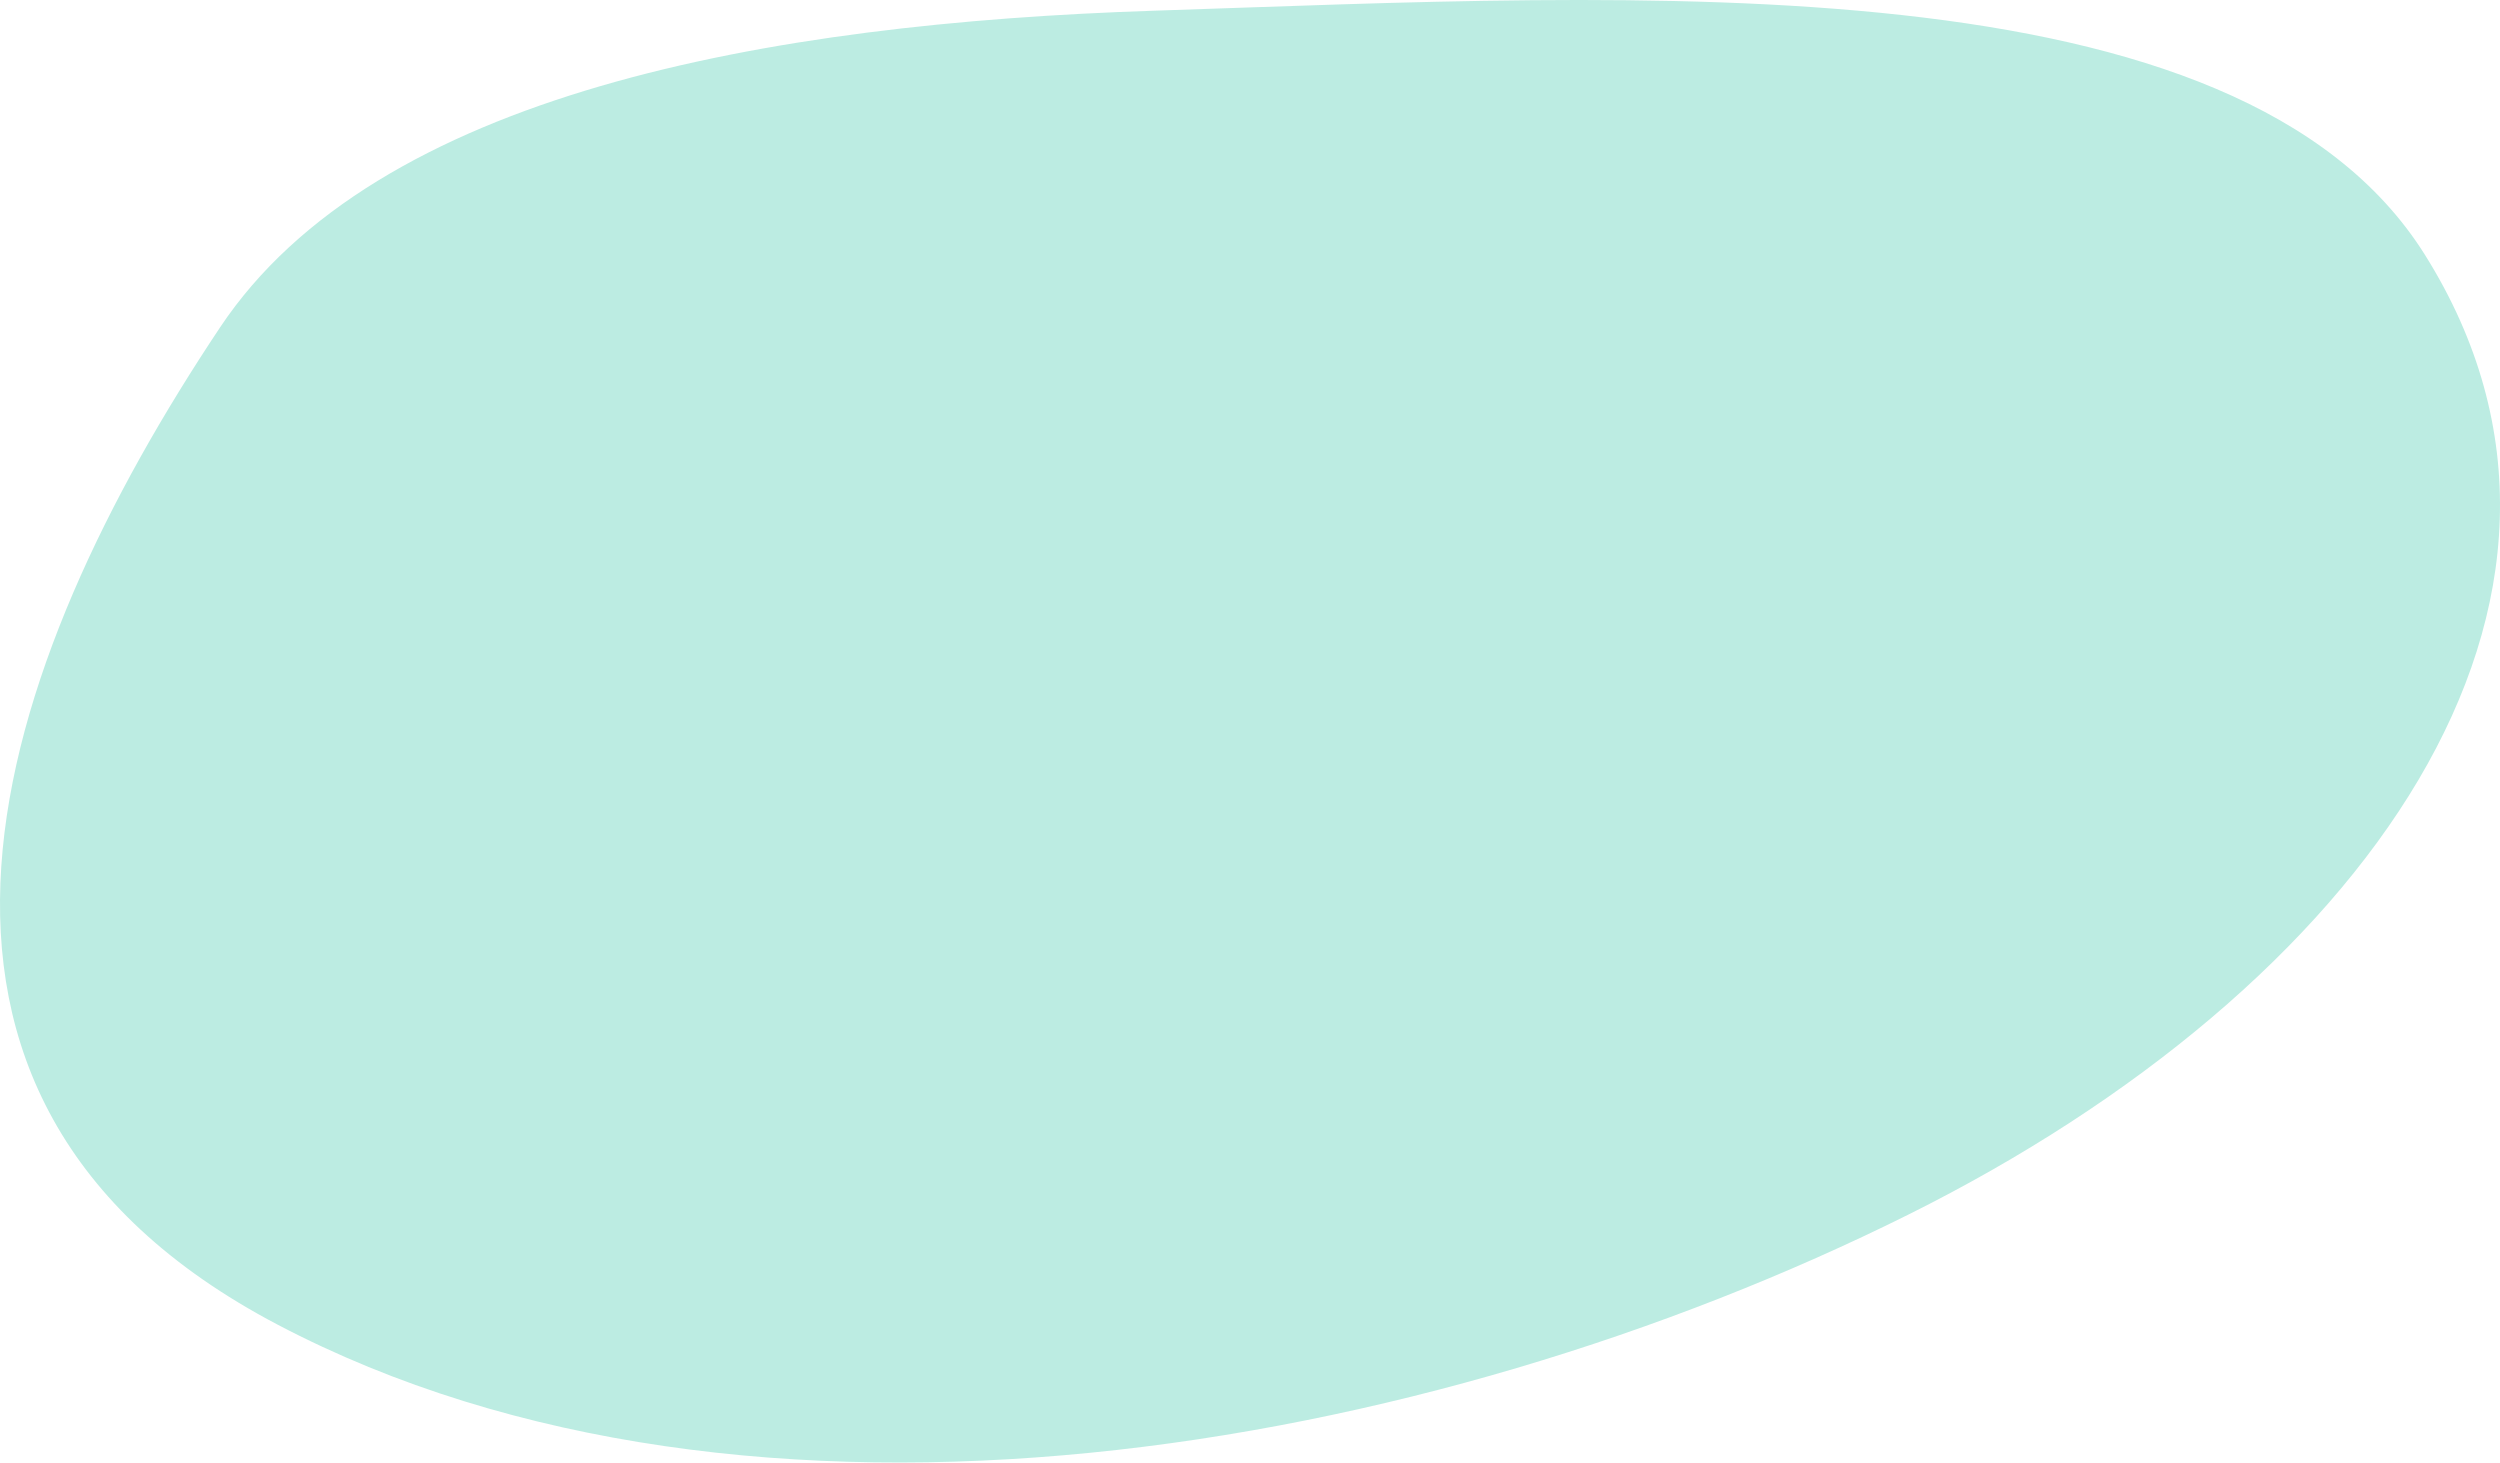
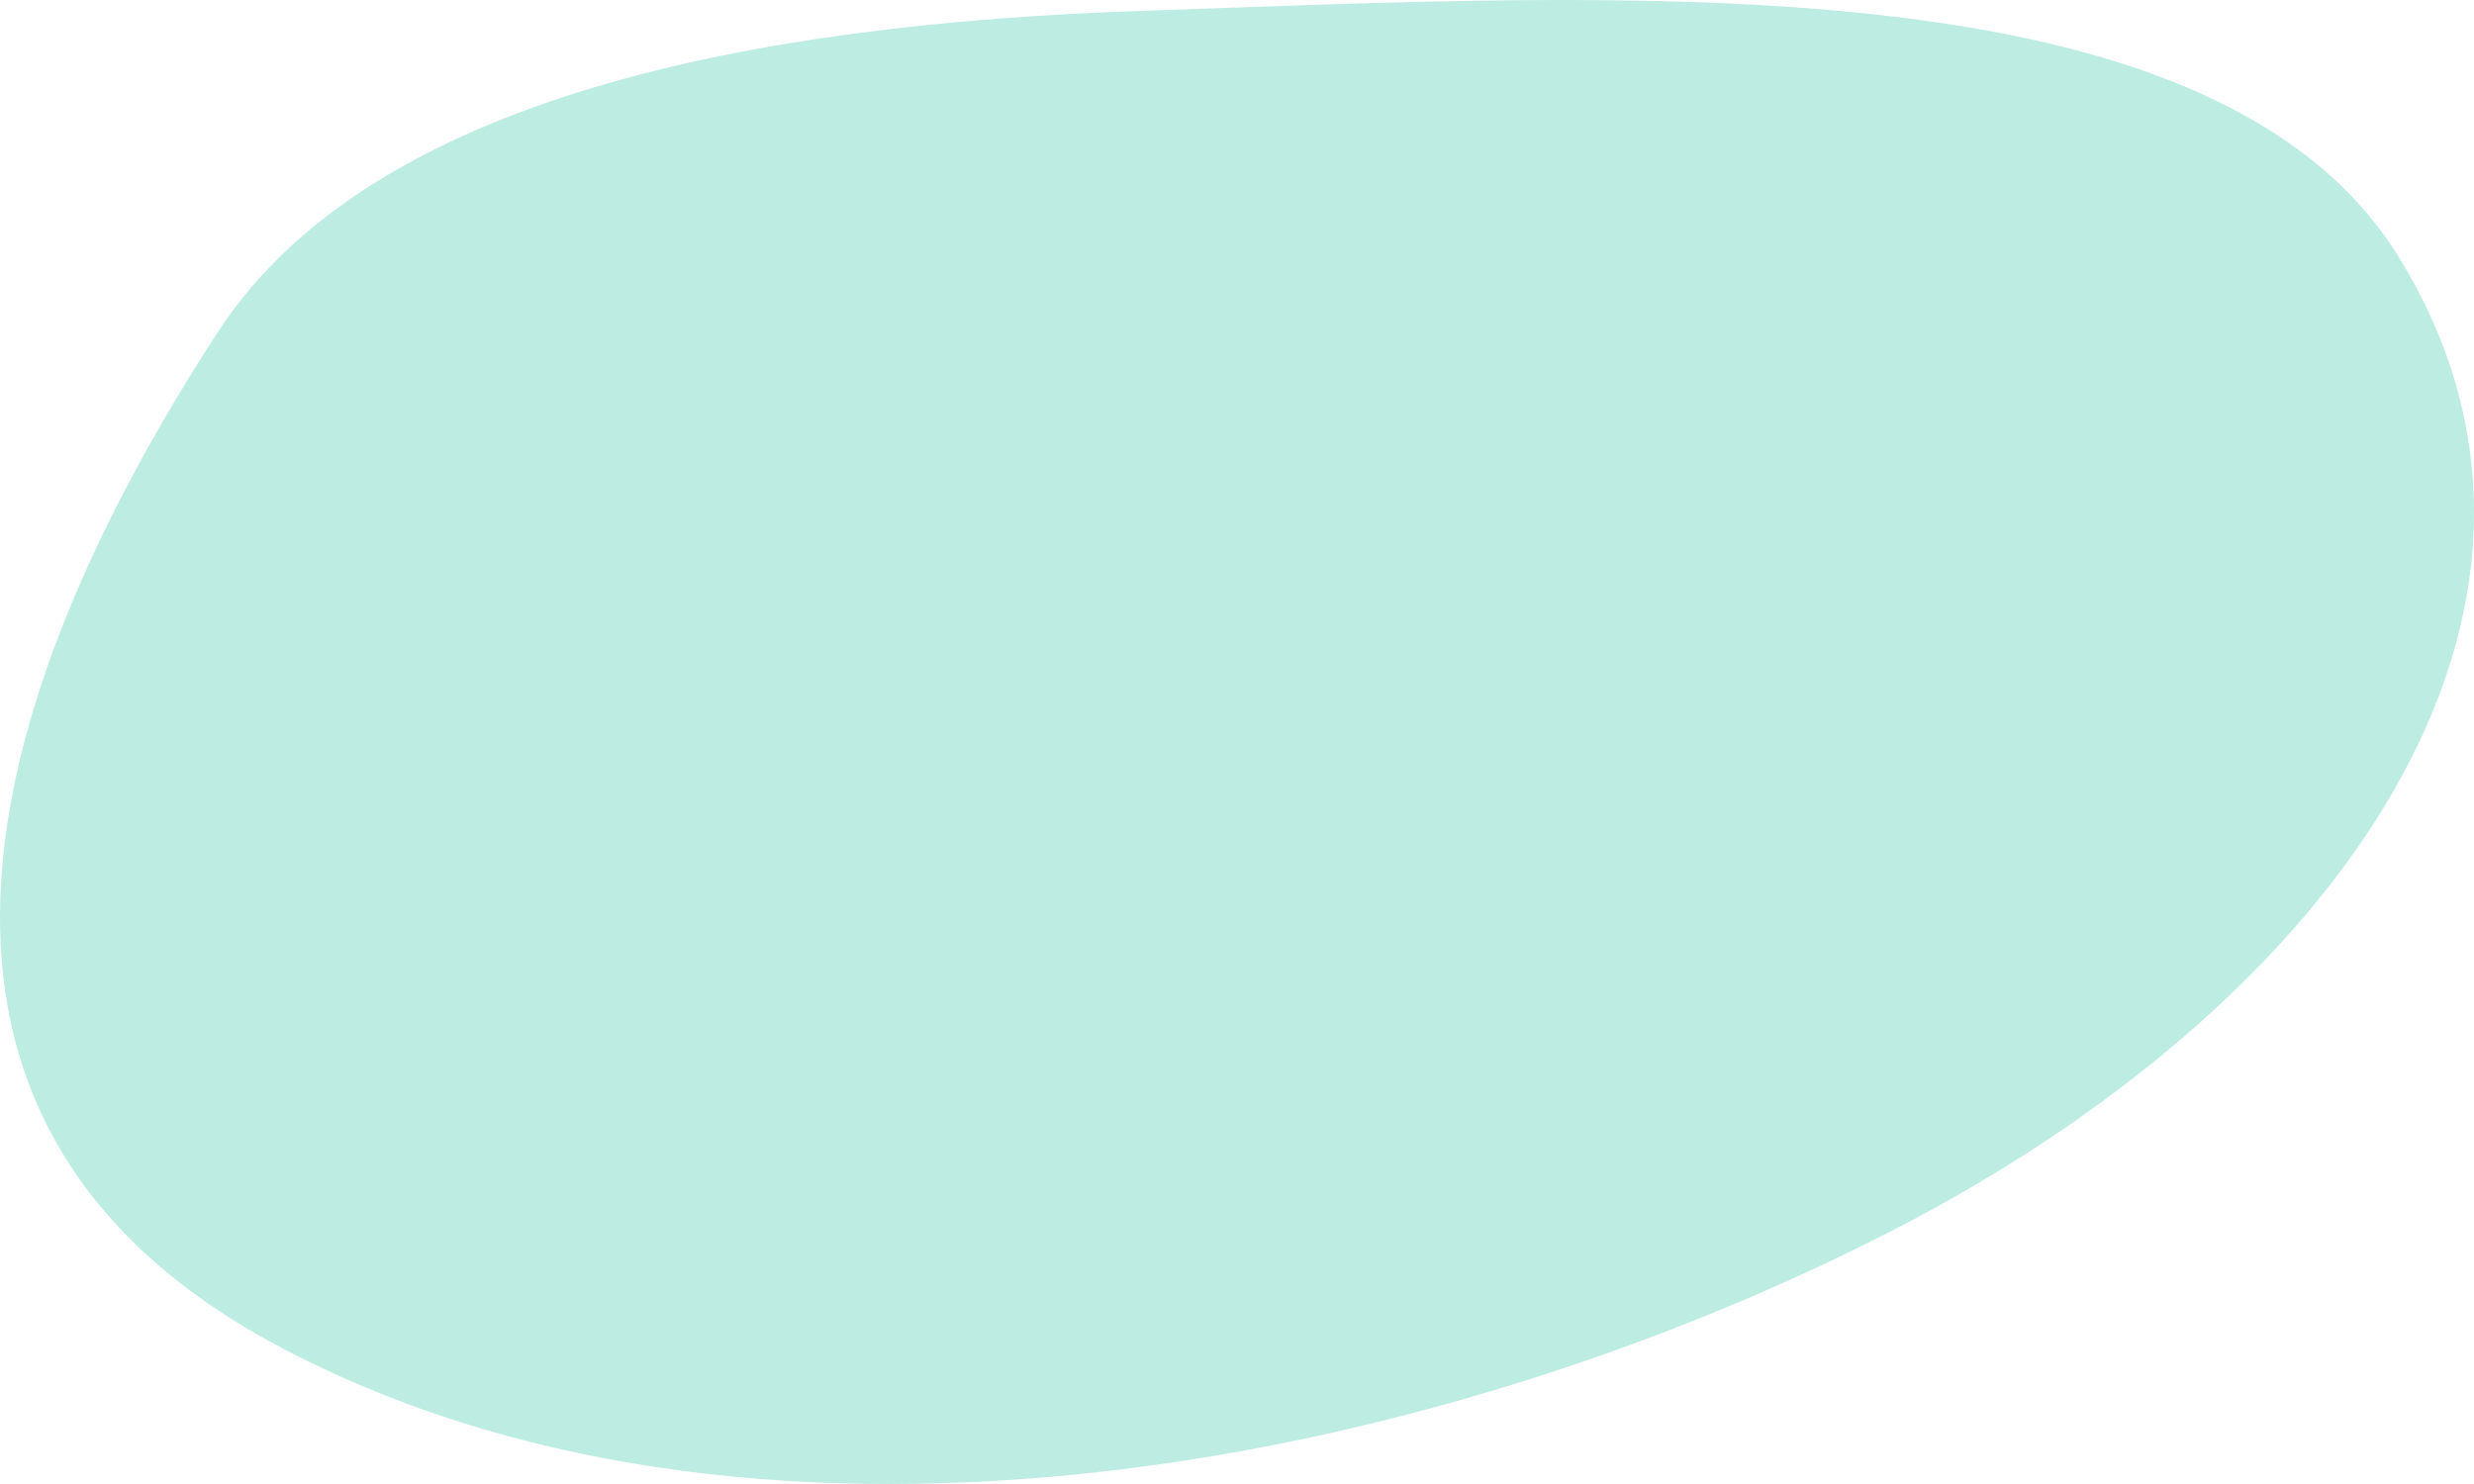
- <svg xmlns="http://www.w3.org/2000/svg" width="400" height="234" viewBox="0 0 400 234" fill="none">
-   <path fill-rule="evenodd" clip-rule="evenodd" d="M184.601 1.714C262.556 -0.848 358.098 -6.882 387.984 40.764C422.781 96.239 377.966 158.153 305.403 194.304C228.203 232.767 120.089 251.699 44.409 211.939C-25.303 175.314 -0.689 106.214 35.225 52.36C60.175 14.947 122.805 3.746 184.601 1.714Z" fill="#BCECE2" />
+ <svg xmlns="http://www.w3.org/2000/svg" width="250" height="150" viewBox="0 0 250 150" fill="none">
+   <path fill-rule="evenodd" clip-rule="evenodd" d="M115.375 1.099C164.097 -0.544 223.812 -4.411 242.49 26.131C264.238 61.691 236.228 101.38 190.877 124.554C142.627 149.209 75.056 161.345 27.756 135.858C-15.814 112.381 -0.43 68.086 22.015 33.564C37.609 9.581 76.753 2.401 115.375 1.099Z" fill="#BCECE2" />
</svg>
